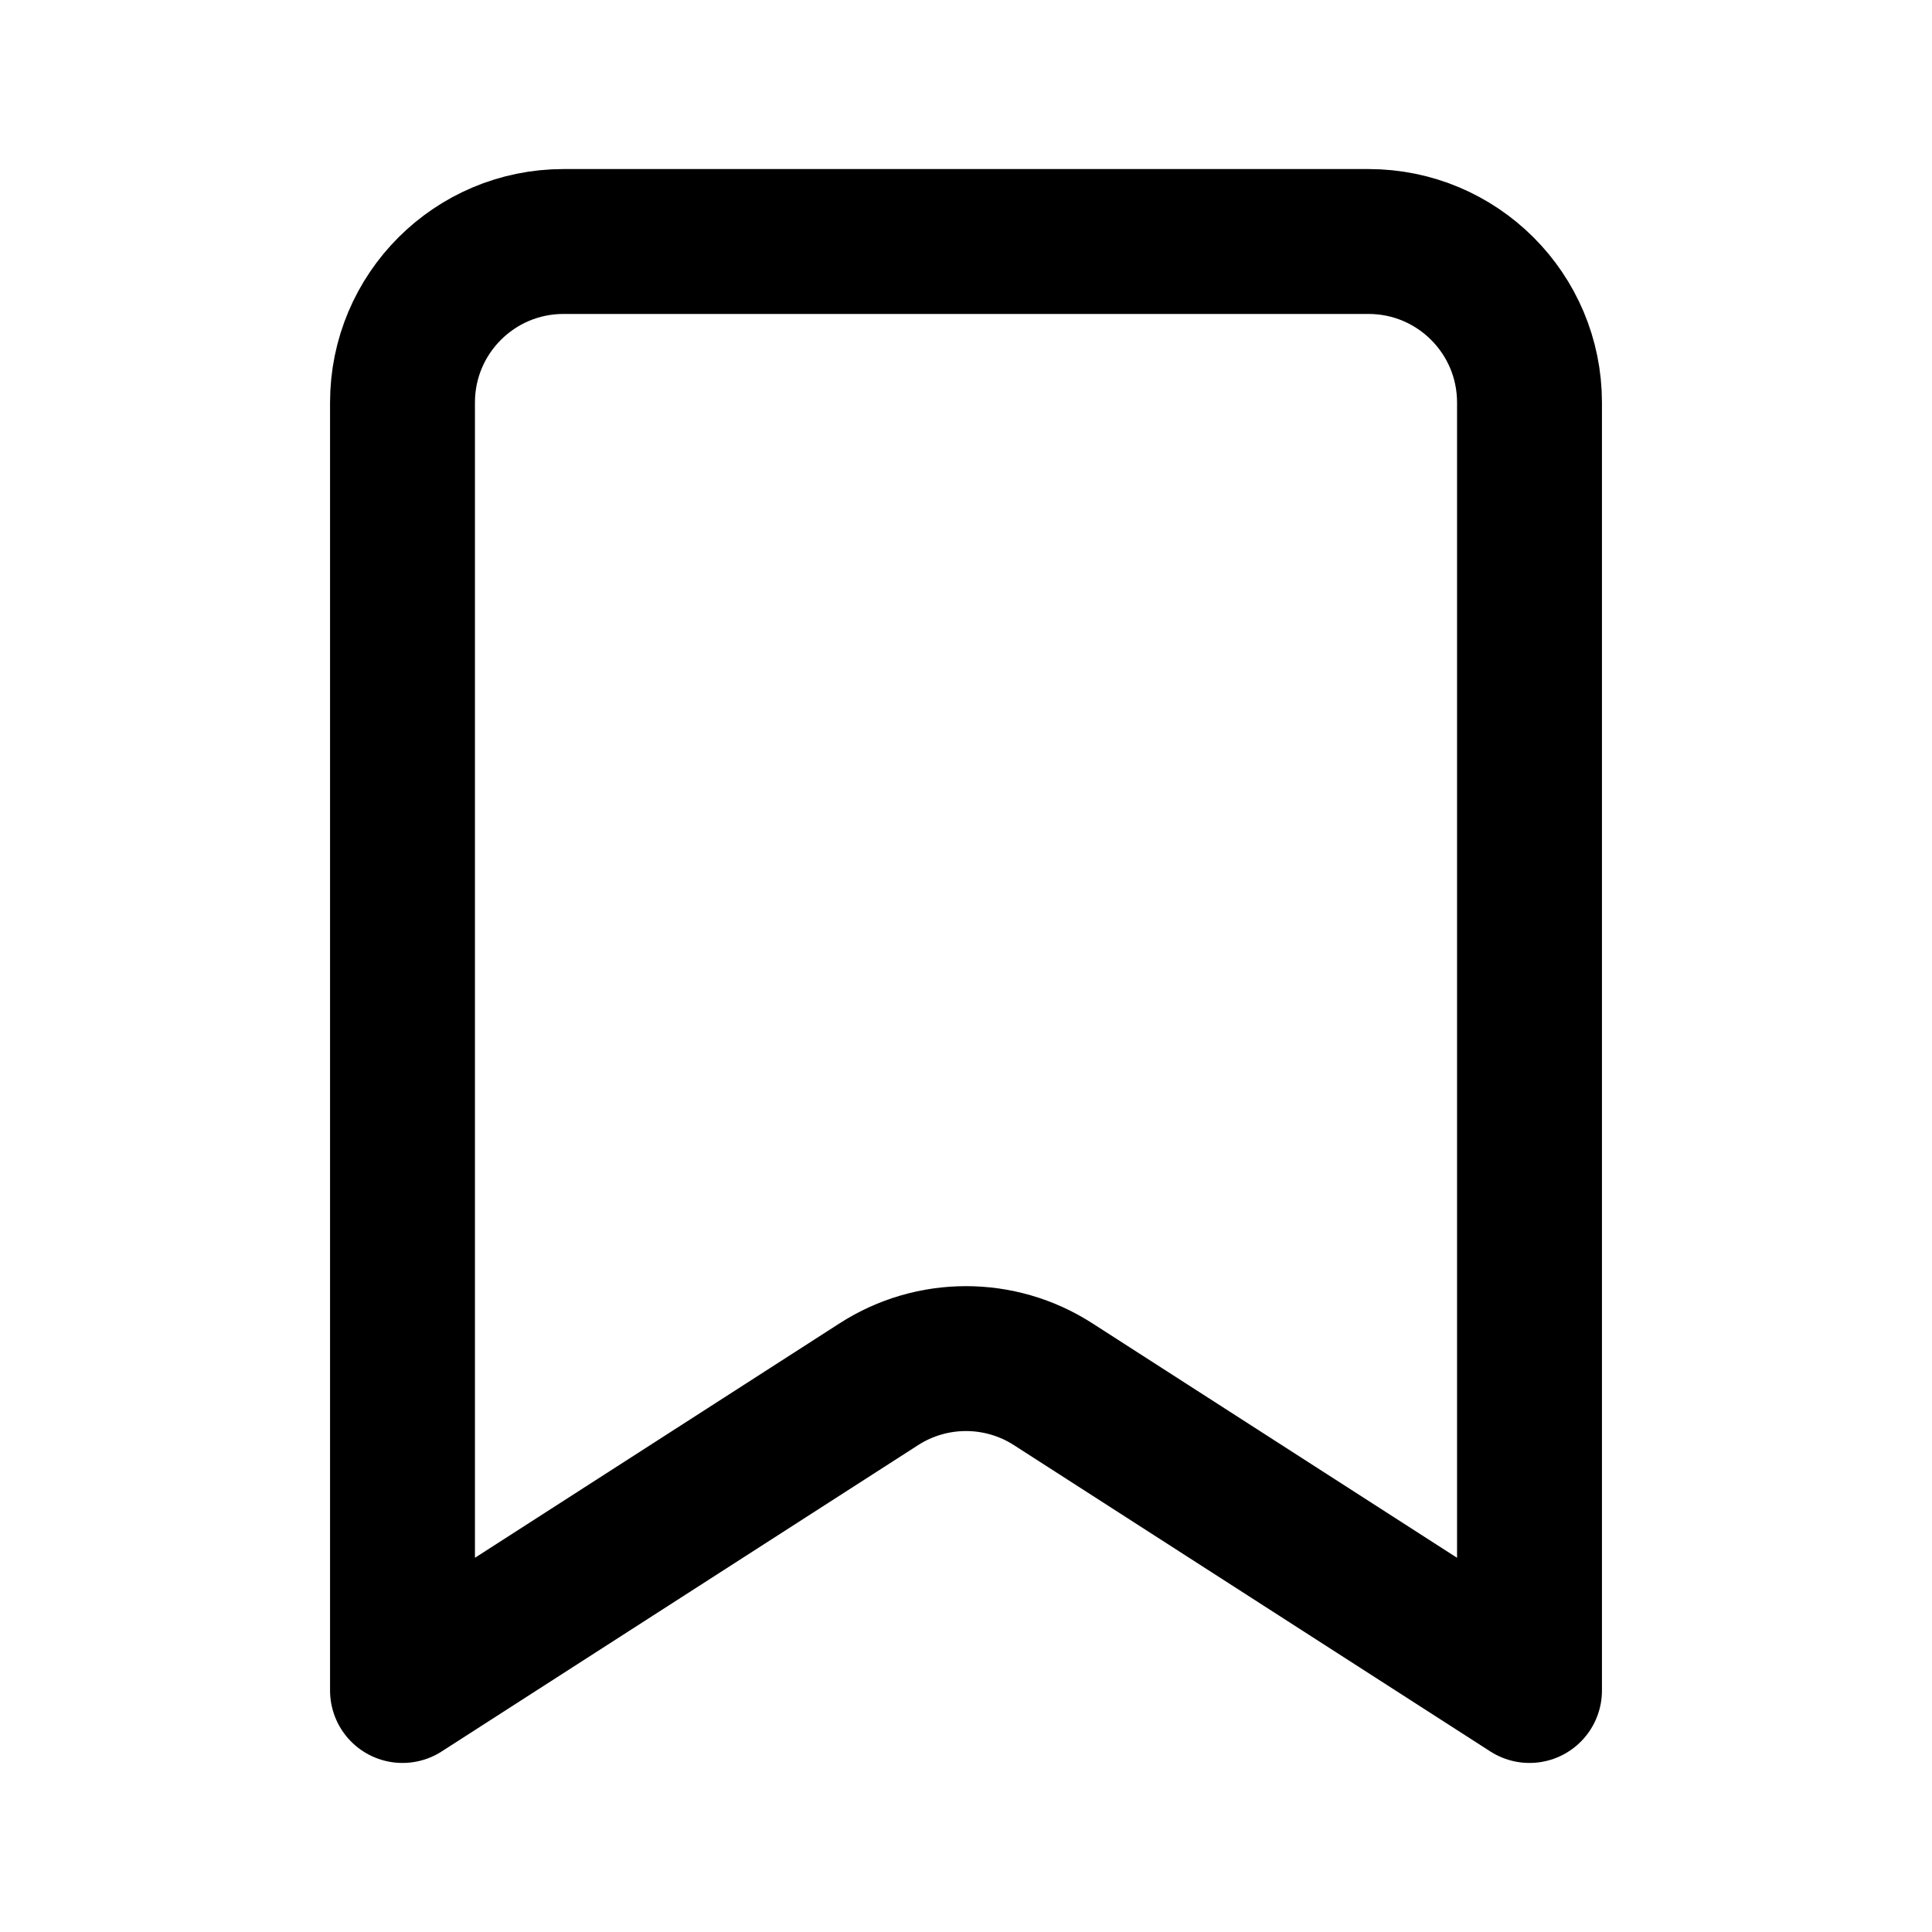
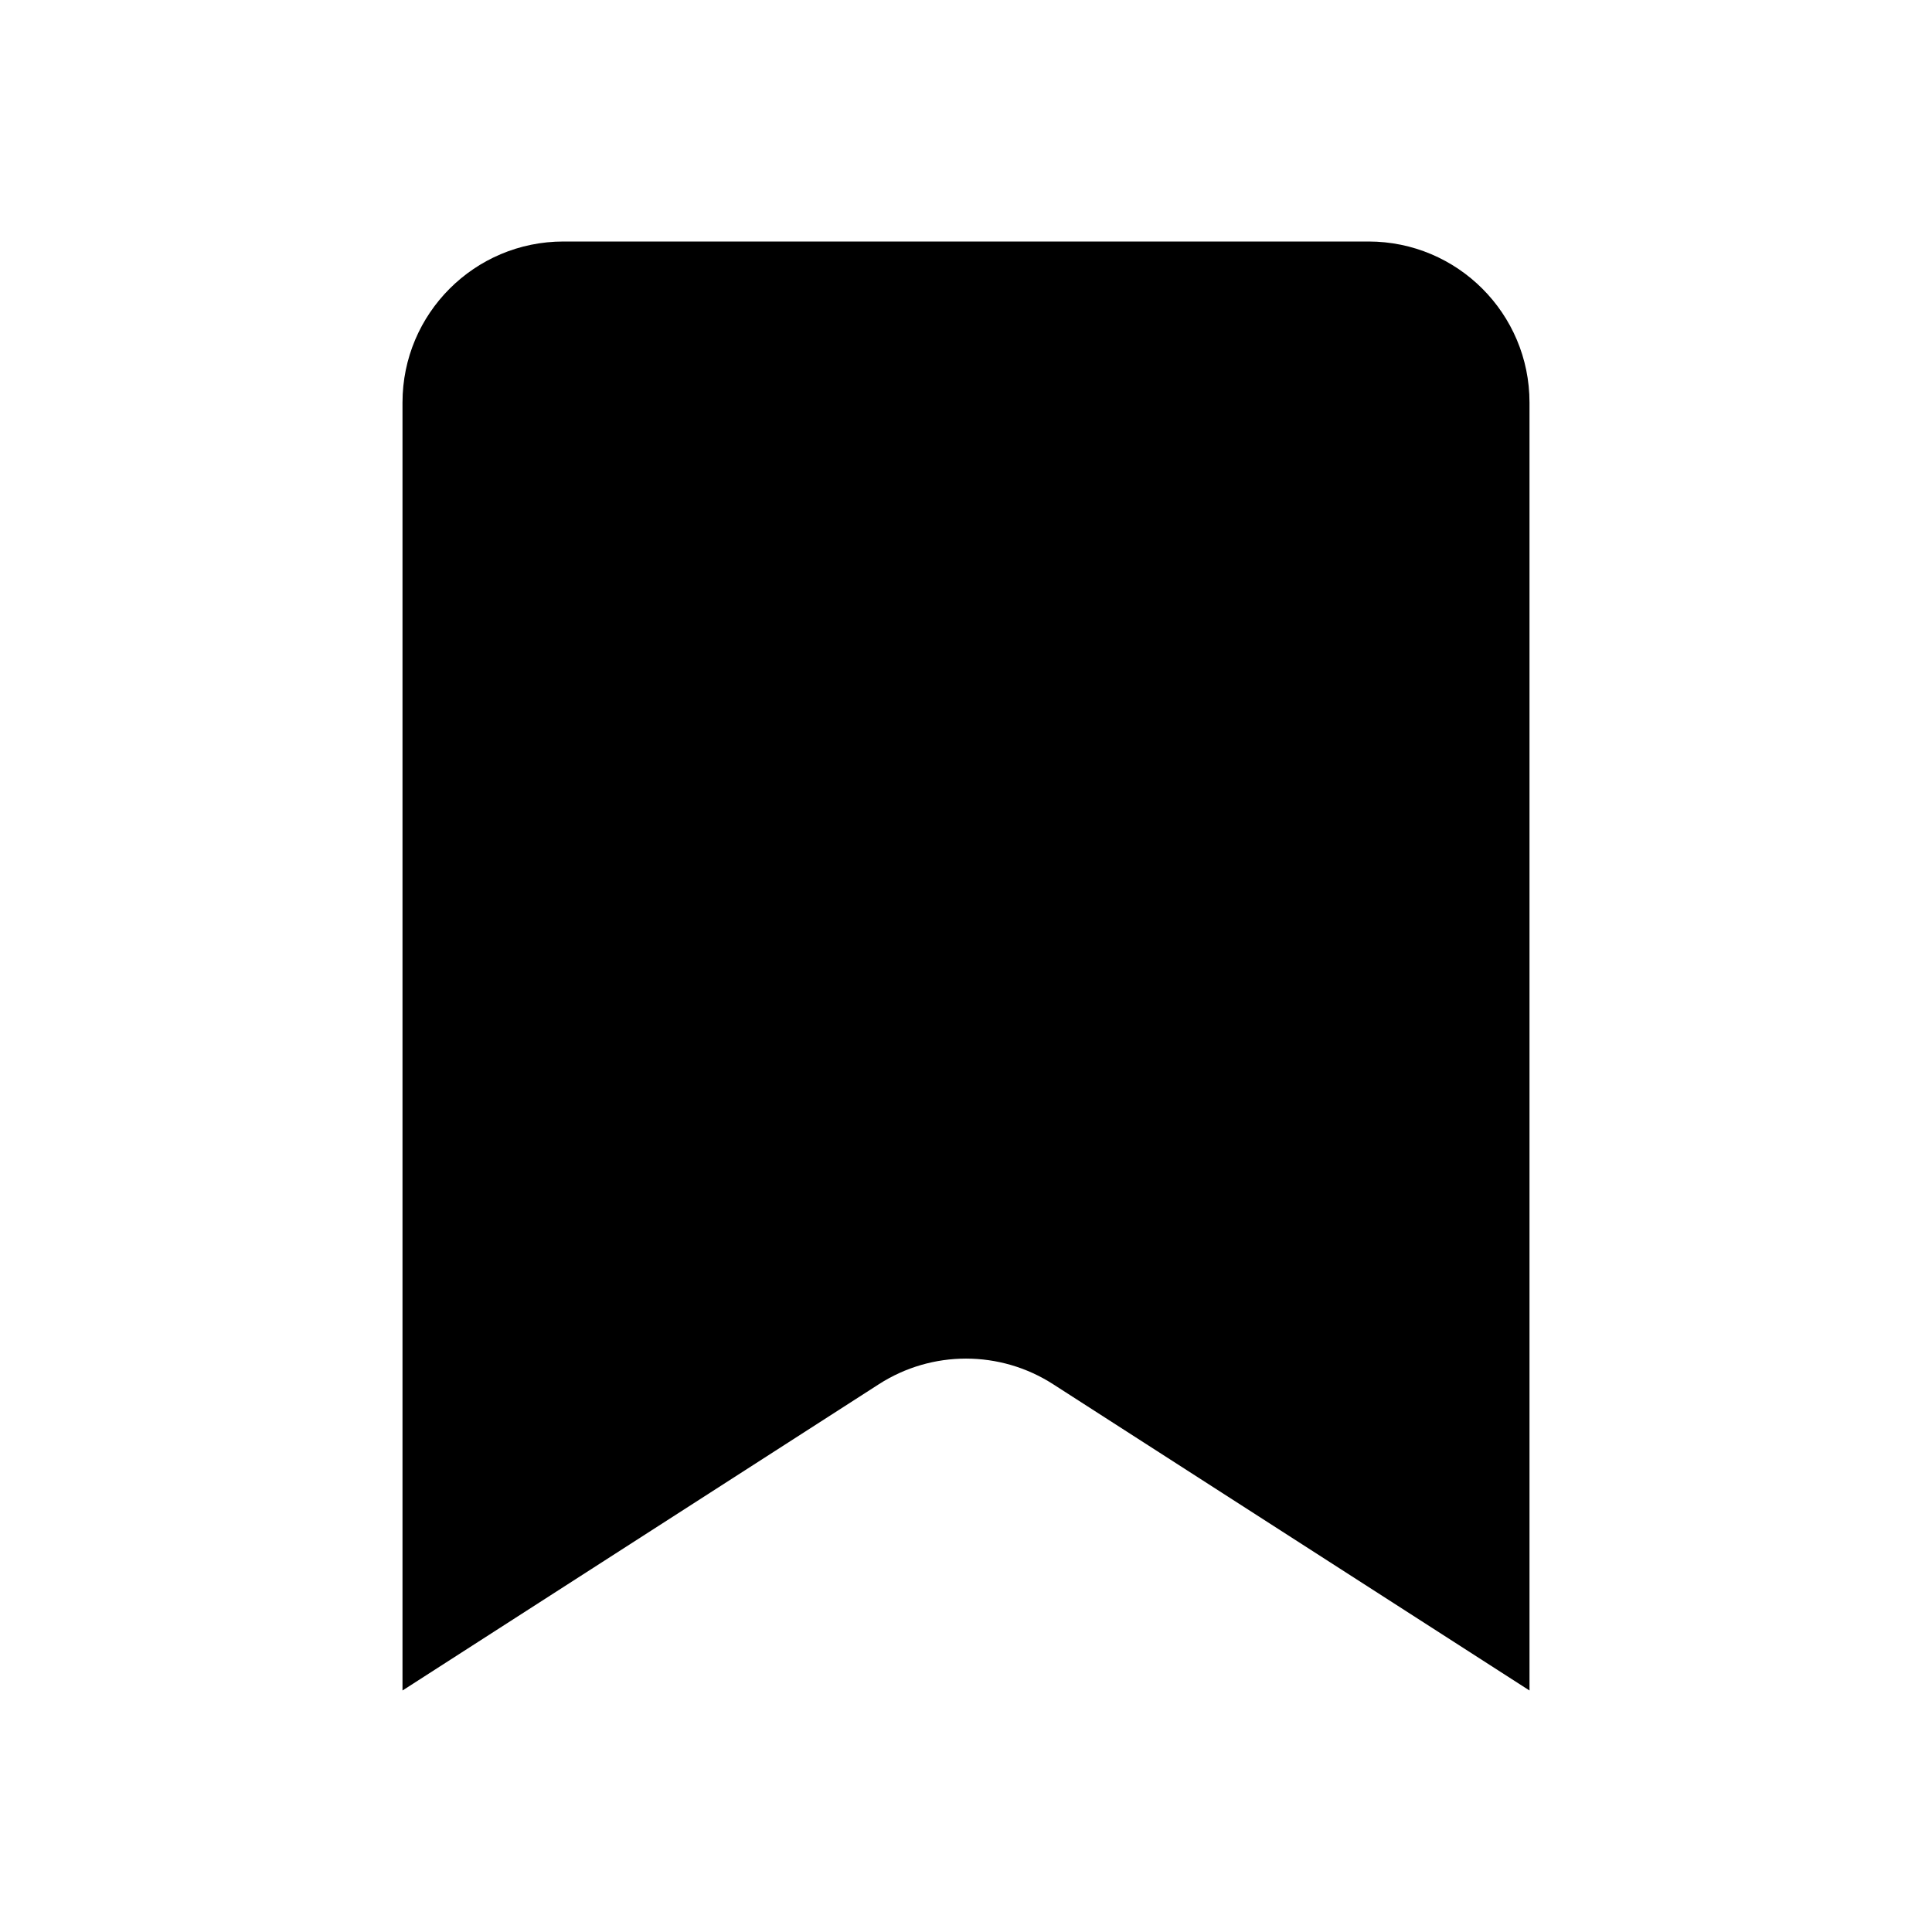
- <svg xmlns="http://www.w3.org/2000/svg" width="42px" height="42px" stroke-width="1.8" viewBox="0 0 24 24" fill="none" color="#000000">
-   <path d="M5 21V5a2 2 0 012-2h10a2 2 0 012 2v16l-5.918-3.805a2 2 0 00-2.164 0L5 21z" stroke="#000000" stroke-width="1.8" stroke-linecap="round" stroke-linejoin="round" />
+ <svg xmlns="http://www.w3.org/2000/svg" stroke-width="1.8" viewBox="0 0 24 24" fill="current" color="#000000">
+   <path d="M5 21V5a2 2 0 012-2h10a2 2 0 012 2v16l-5.918-3.805a2 2 0 00-2.164 0L5 21z" stroke="current" stroke-width="1.8" stroke-linecap="round" stroke-linejoin="round" />
</svg>
